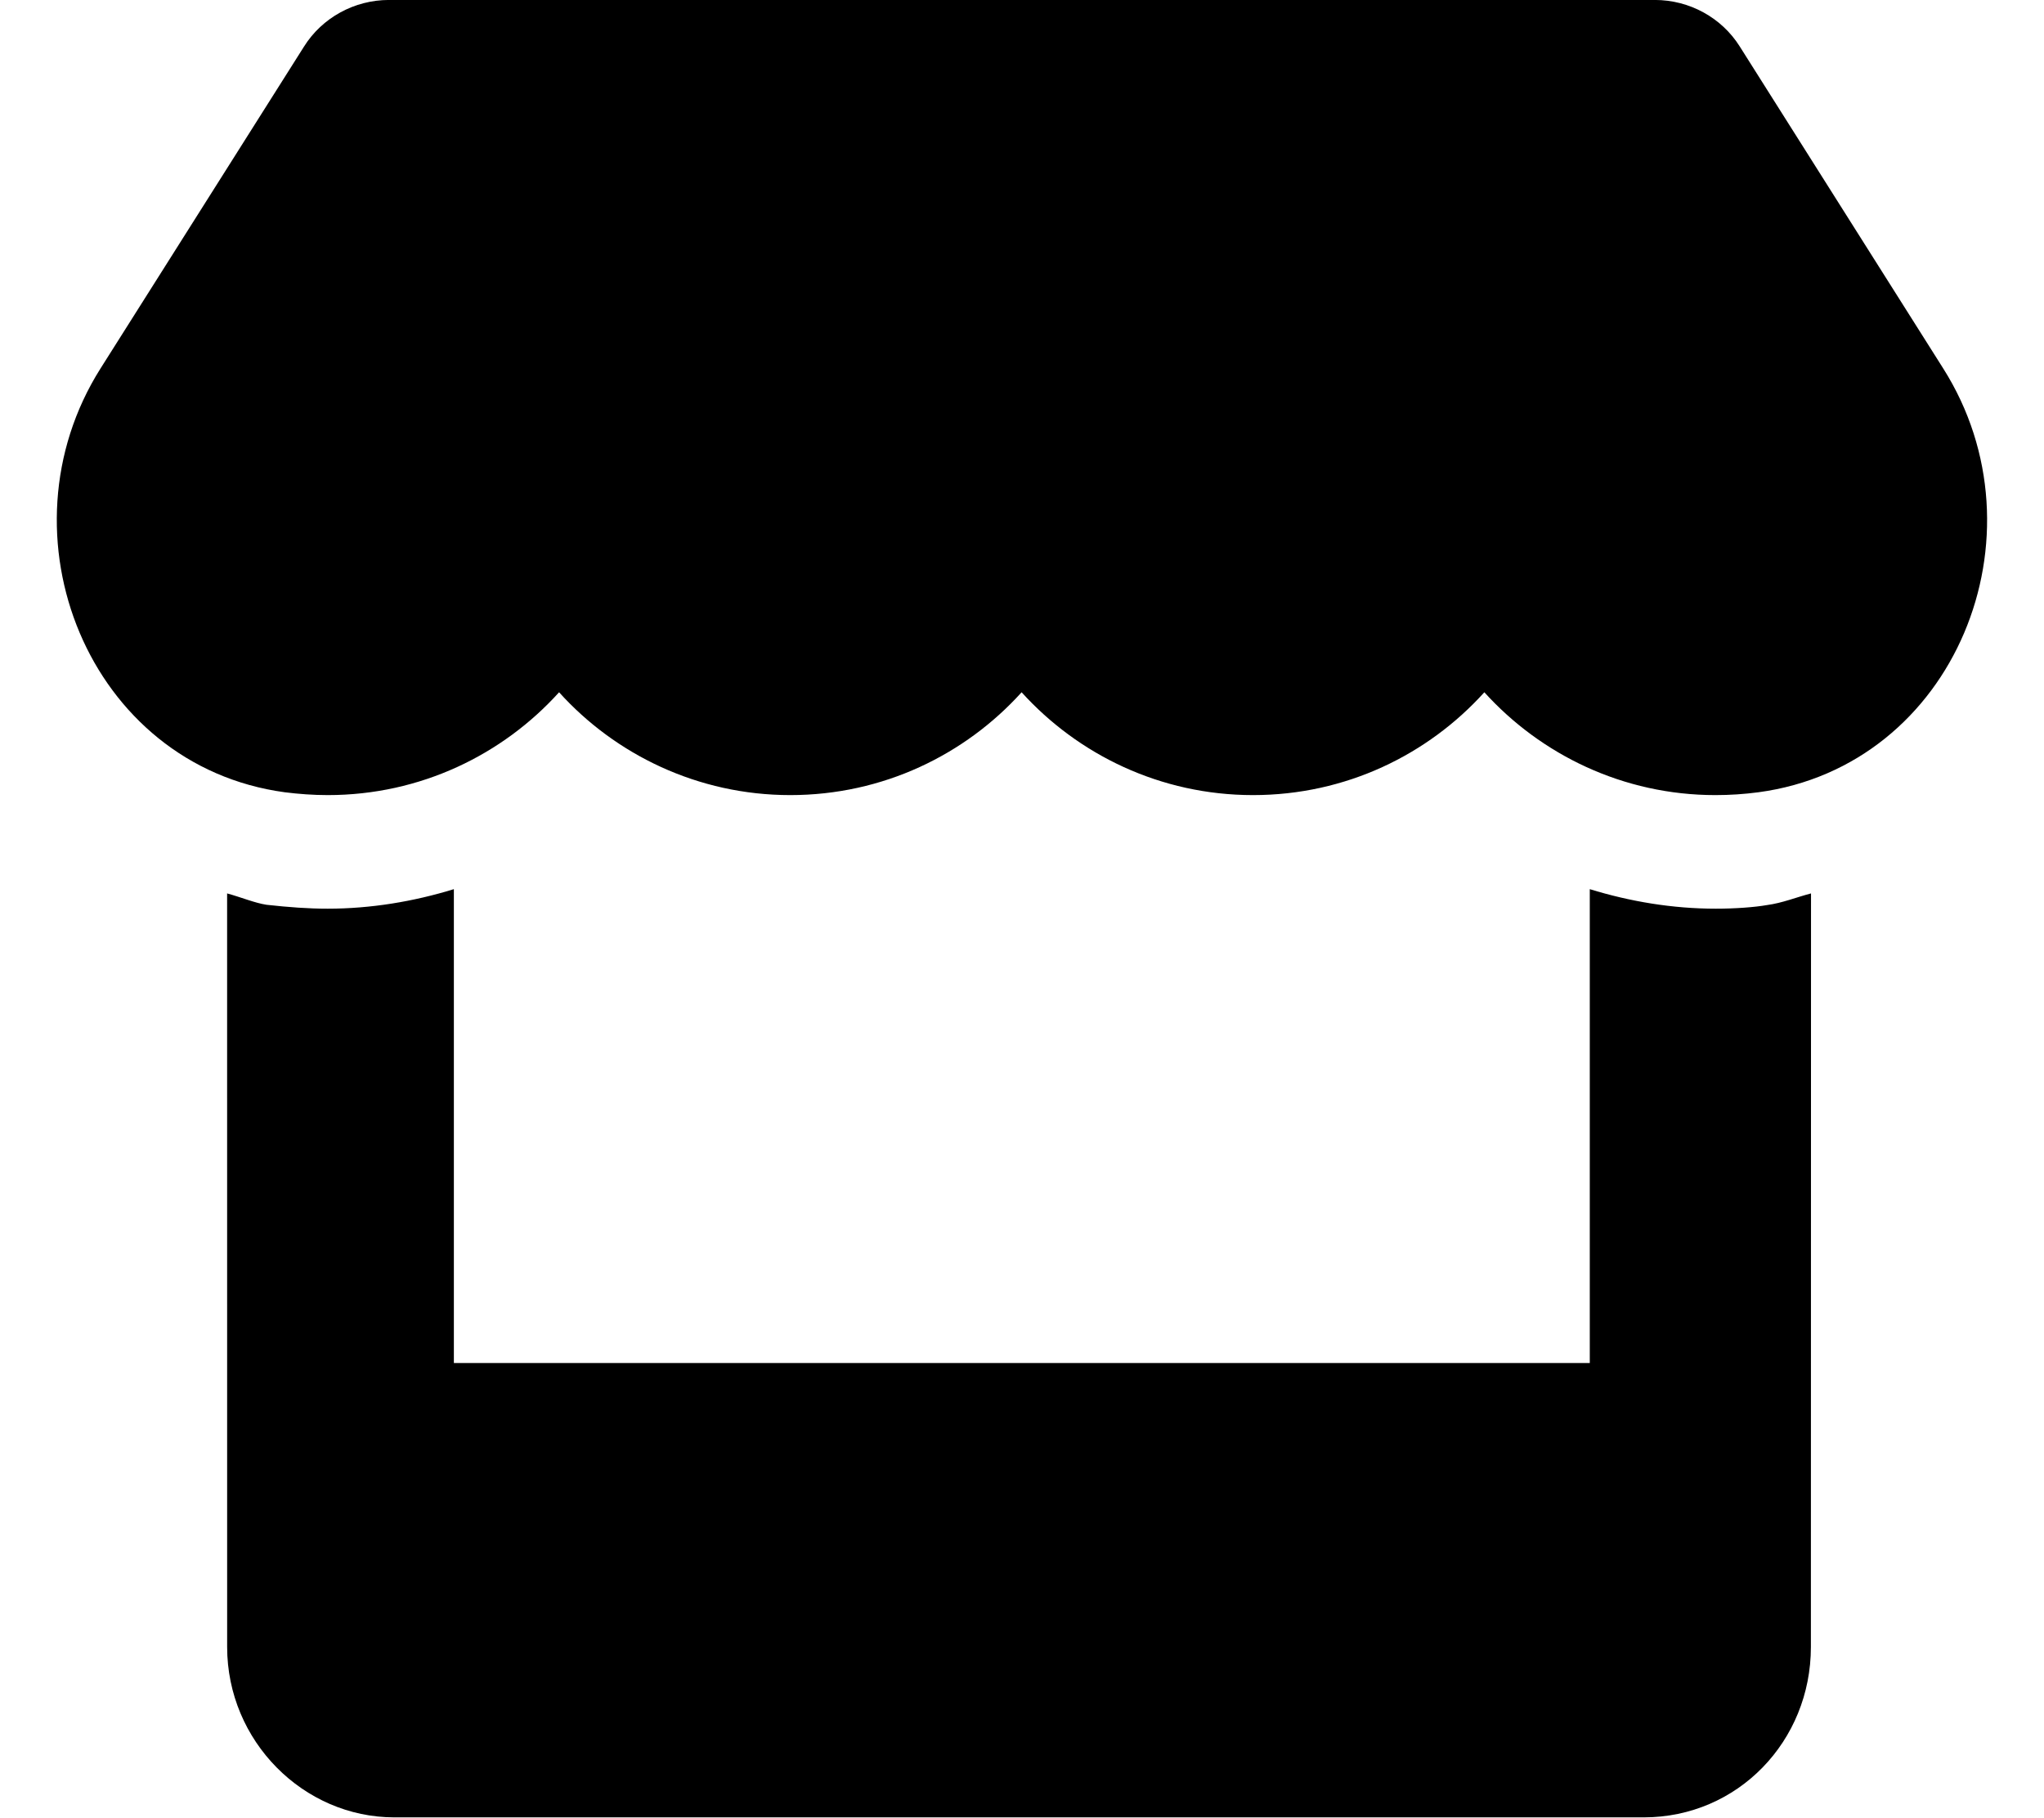
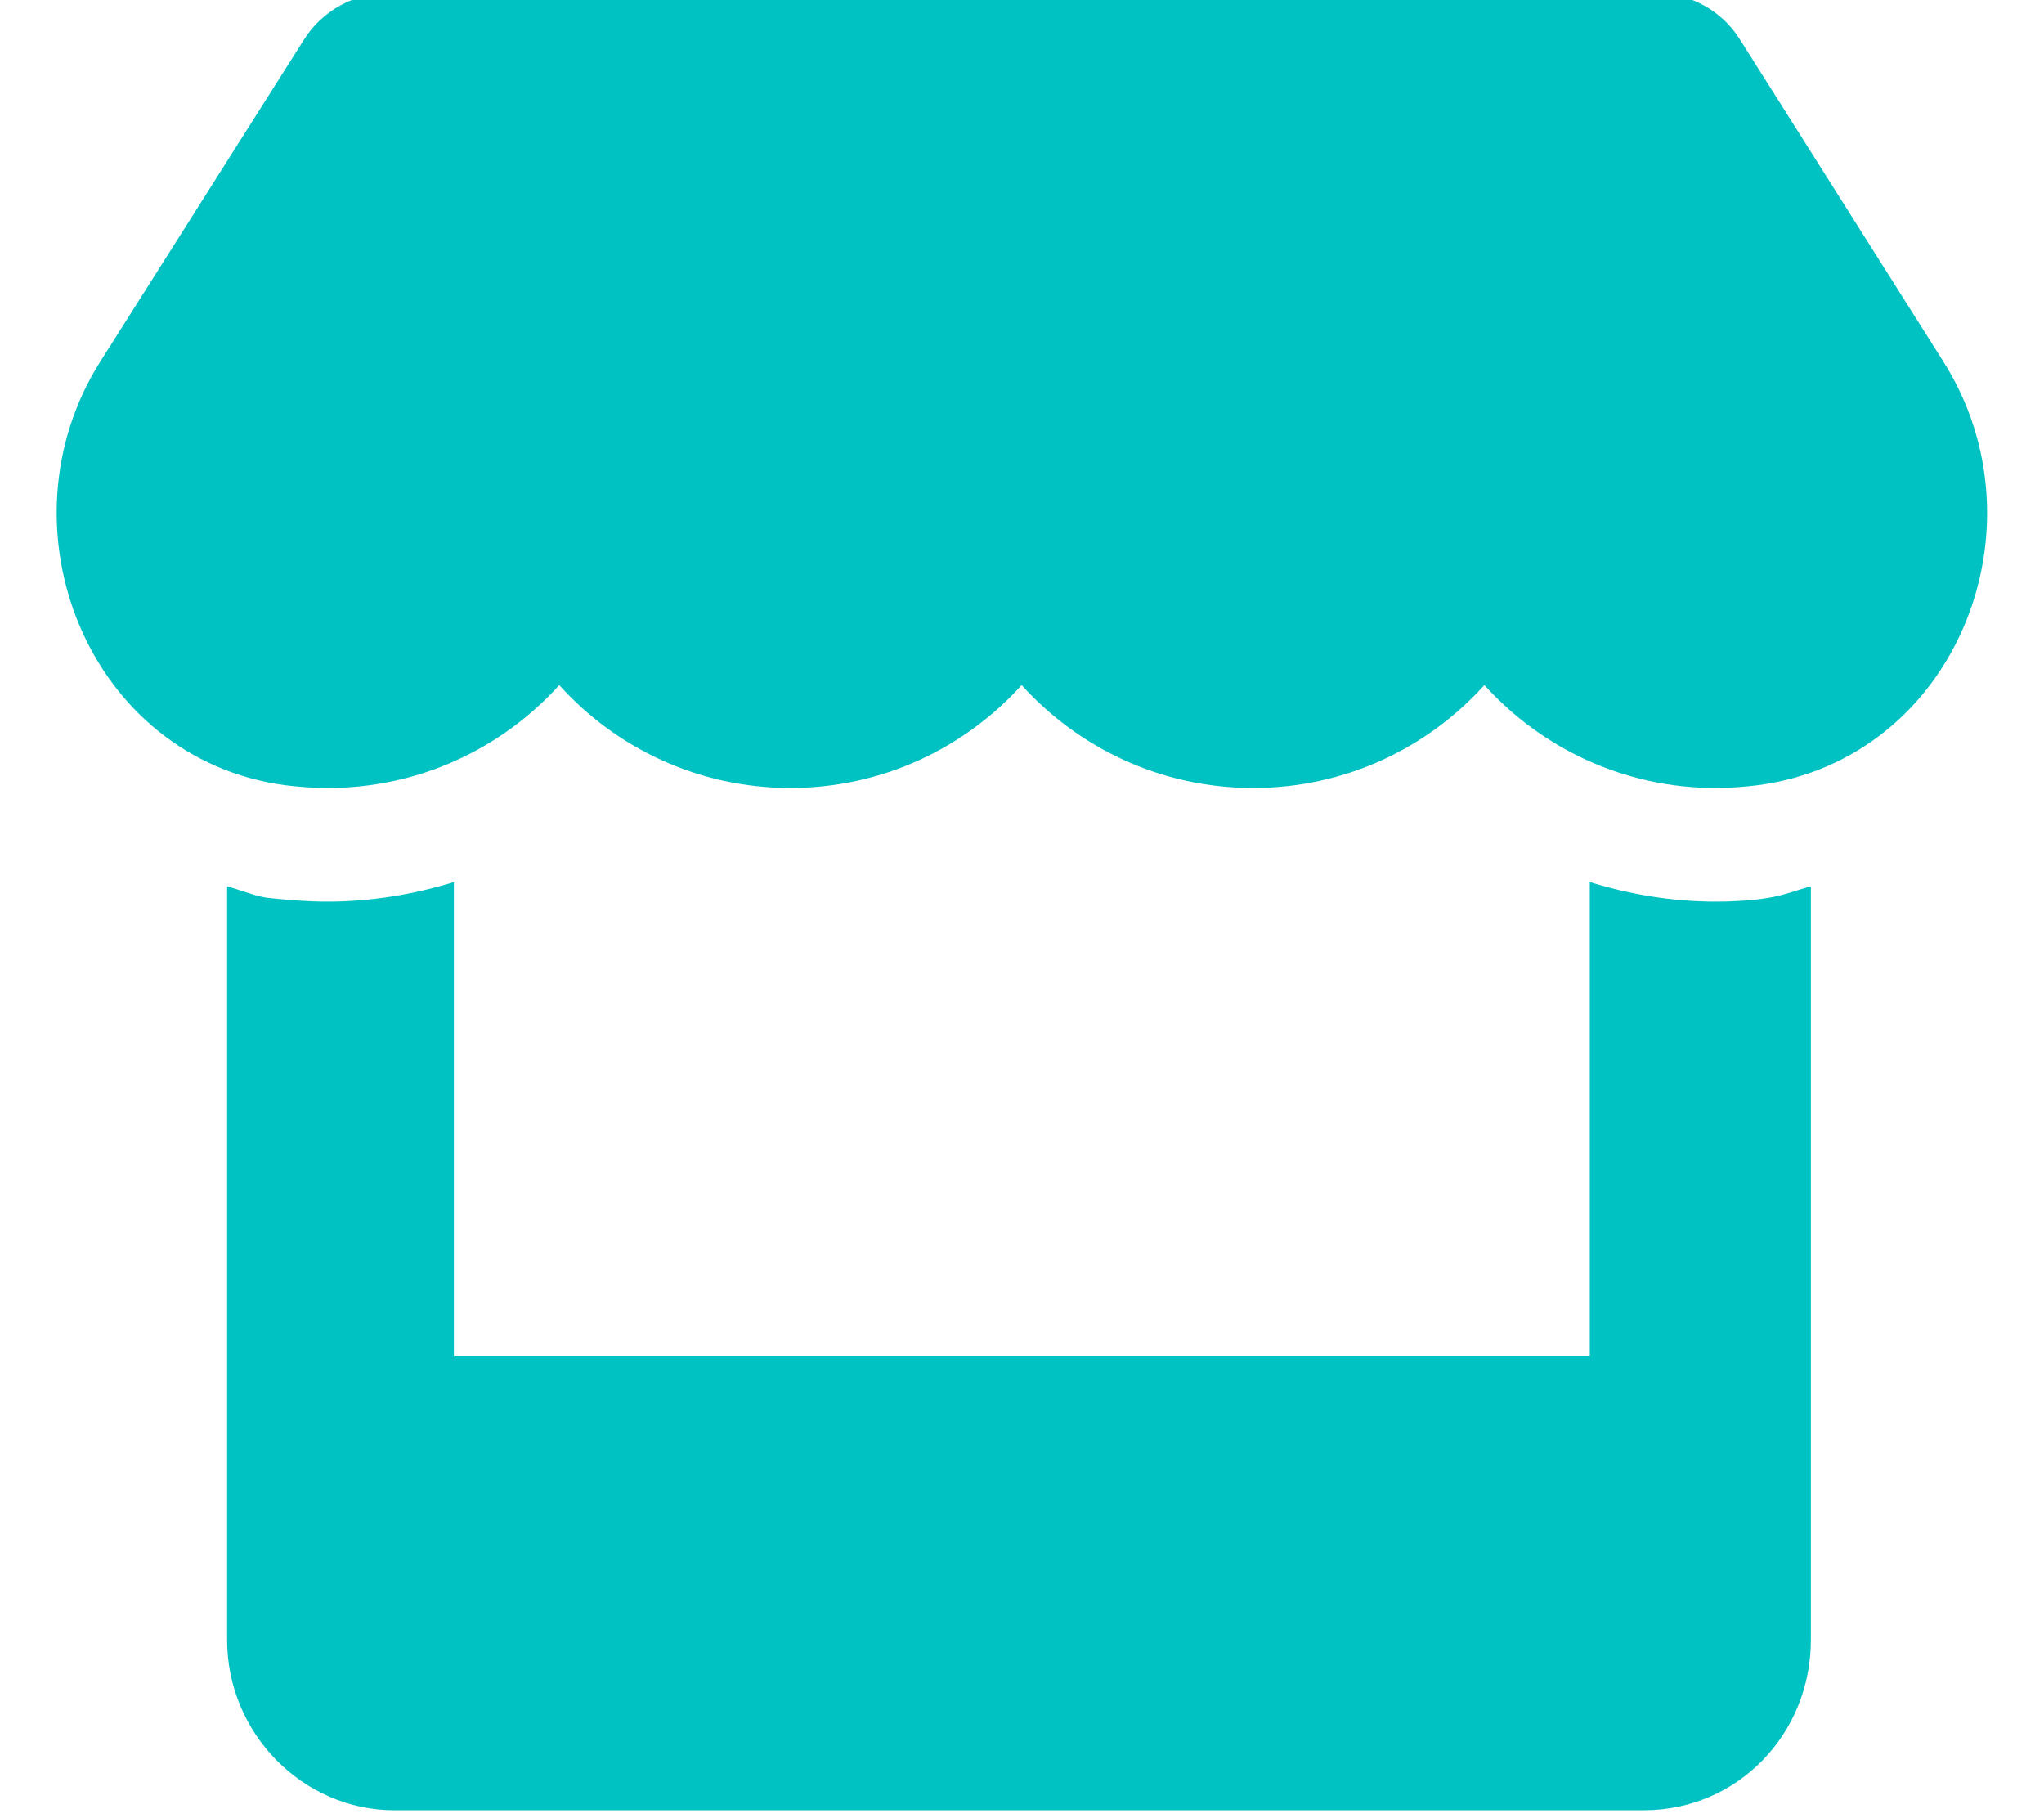
- <svg xmlns="http://www.w3.org/2000/svg" aria-hidden="true" focusable="false" data-prefix="fas" data-icon="store" class="svg-inline--fa fa-store" role="img" viewBox="0 0 576 512">
-   <path fill="currentColor" d="M483.5 256C471.3 256 459.4 254 448 250.5V384H127.9V250.5C116.5 254 104.5 256 92.35 256C86.9 256 81.45 255.6 75.1 254.9C71.82 254.4 68.02 252.8 64 251.7L64.01 464c0 26.51 21.49 48 47.1 48h352.1c26.51 0 47.1-21.49 47.1-48l.035-212.3c-4.146 1.082-8.088 2.709-12.4 3.281C494.4 255.6 489 256 483.5 256zM547.6 103.8l-57.32-90.68c-5.105-8.15-14.21-13.13-23.93-13.13H109.6c-9.717 0-18.82 4.979-23.93 13.13L28.33 103.8c-29.59 46.83-3.41 111.9 51.9 119.4C84.21 223.7 88.3 224 92.36 224c26.14 0 49.29-11.38 65.19-28.97C173.4 212.6 196.7 224 222.7 224c26.14 0 49.29-11.38 65.19-28.97C303.8 212.6 327 224 353.1 224c26.17 0 49.29-11.38 65.19-28.97C434.2 212.6 457.4 224 483.4 224c4.141 0 8.113-.273 12.09-.793C551 215.8 577.3 150.7 547.6 103.8z" />
+ <svg xmlns="http://www.w3.org/2000/svg" class="svg-inline--fa fa-store" viewBox="0 0 576 512">
+   <path fill="rgb(0, 194, 195)" d="M 483.5 254 C 471.3 254 459.4 252 448 248.5 V 382 H 127.9 V 248.5 C 116.5 252 104.5 254 92.3 254 C 86.9 254 81.5 253.6 75.1 252.9 C 71.8 252.4 68 250.8 64 249.7 L 64 462 c 0 26.5 21.5 48 47.1 48 h 352.1 c 26.5 0 47.1 -21.5 47.1 -48 l 0 -212.3 c -4.1 1.1 -8.1 2.7 -12.4 3.3 C 494.4 253.6 489 254 483.5 254 z M 547.6 101.8 l -57.3 -90.7 c -5.1 -8.2 -14.2 -13.1 -23.9 -13.1 H 109.6 c -9.7 0 -18.8 5 -23.9 13.1 L 28.3 101.8 c -29.6 46.8 -3.4 111.9 51.9 119.4 C 84.2 221.7 88.3 222 92.4 222 c 26.1 0 49.3 -11.4 65.2 -29 C 173.4 210.6 196.7 222 222.7 222 c 26.1 0 49.3 -11.4 65.2 -29 C 303.8 210.6 327 222 353.1 222 c 26.2 0 49.3 -11.4 65.2 -29 C 434.2 210.6 457.4 222 483.4 222 c 4.1 0 8.1 -0.3 12.1 -0.8 C 551 213.8 577.3 148.7 547.6 101.8 z" />
</svg>
